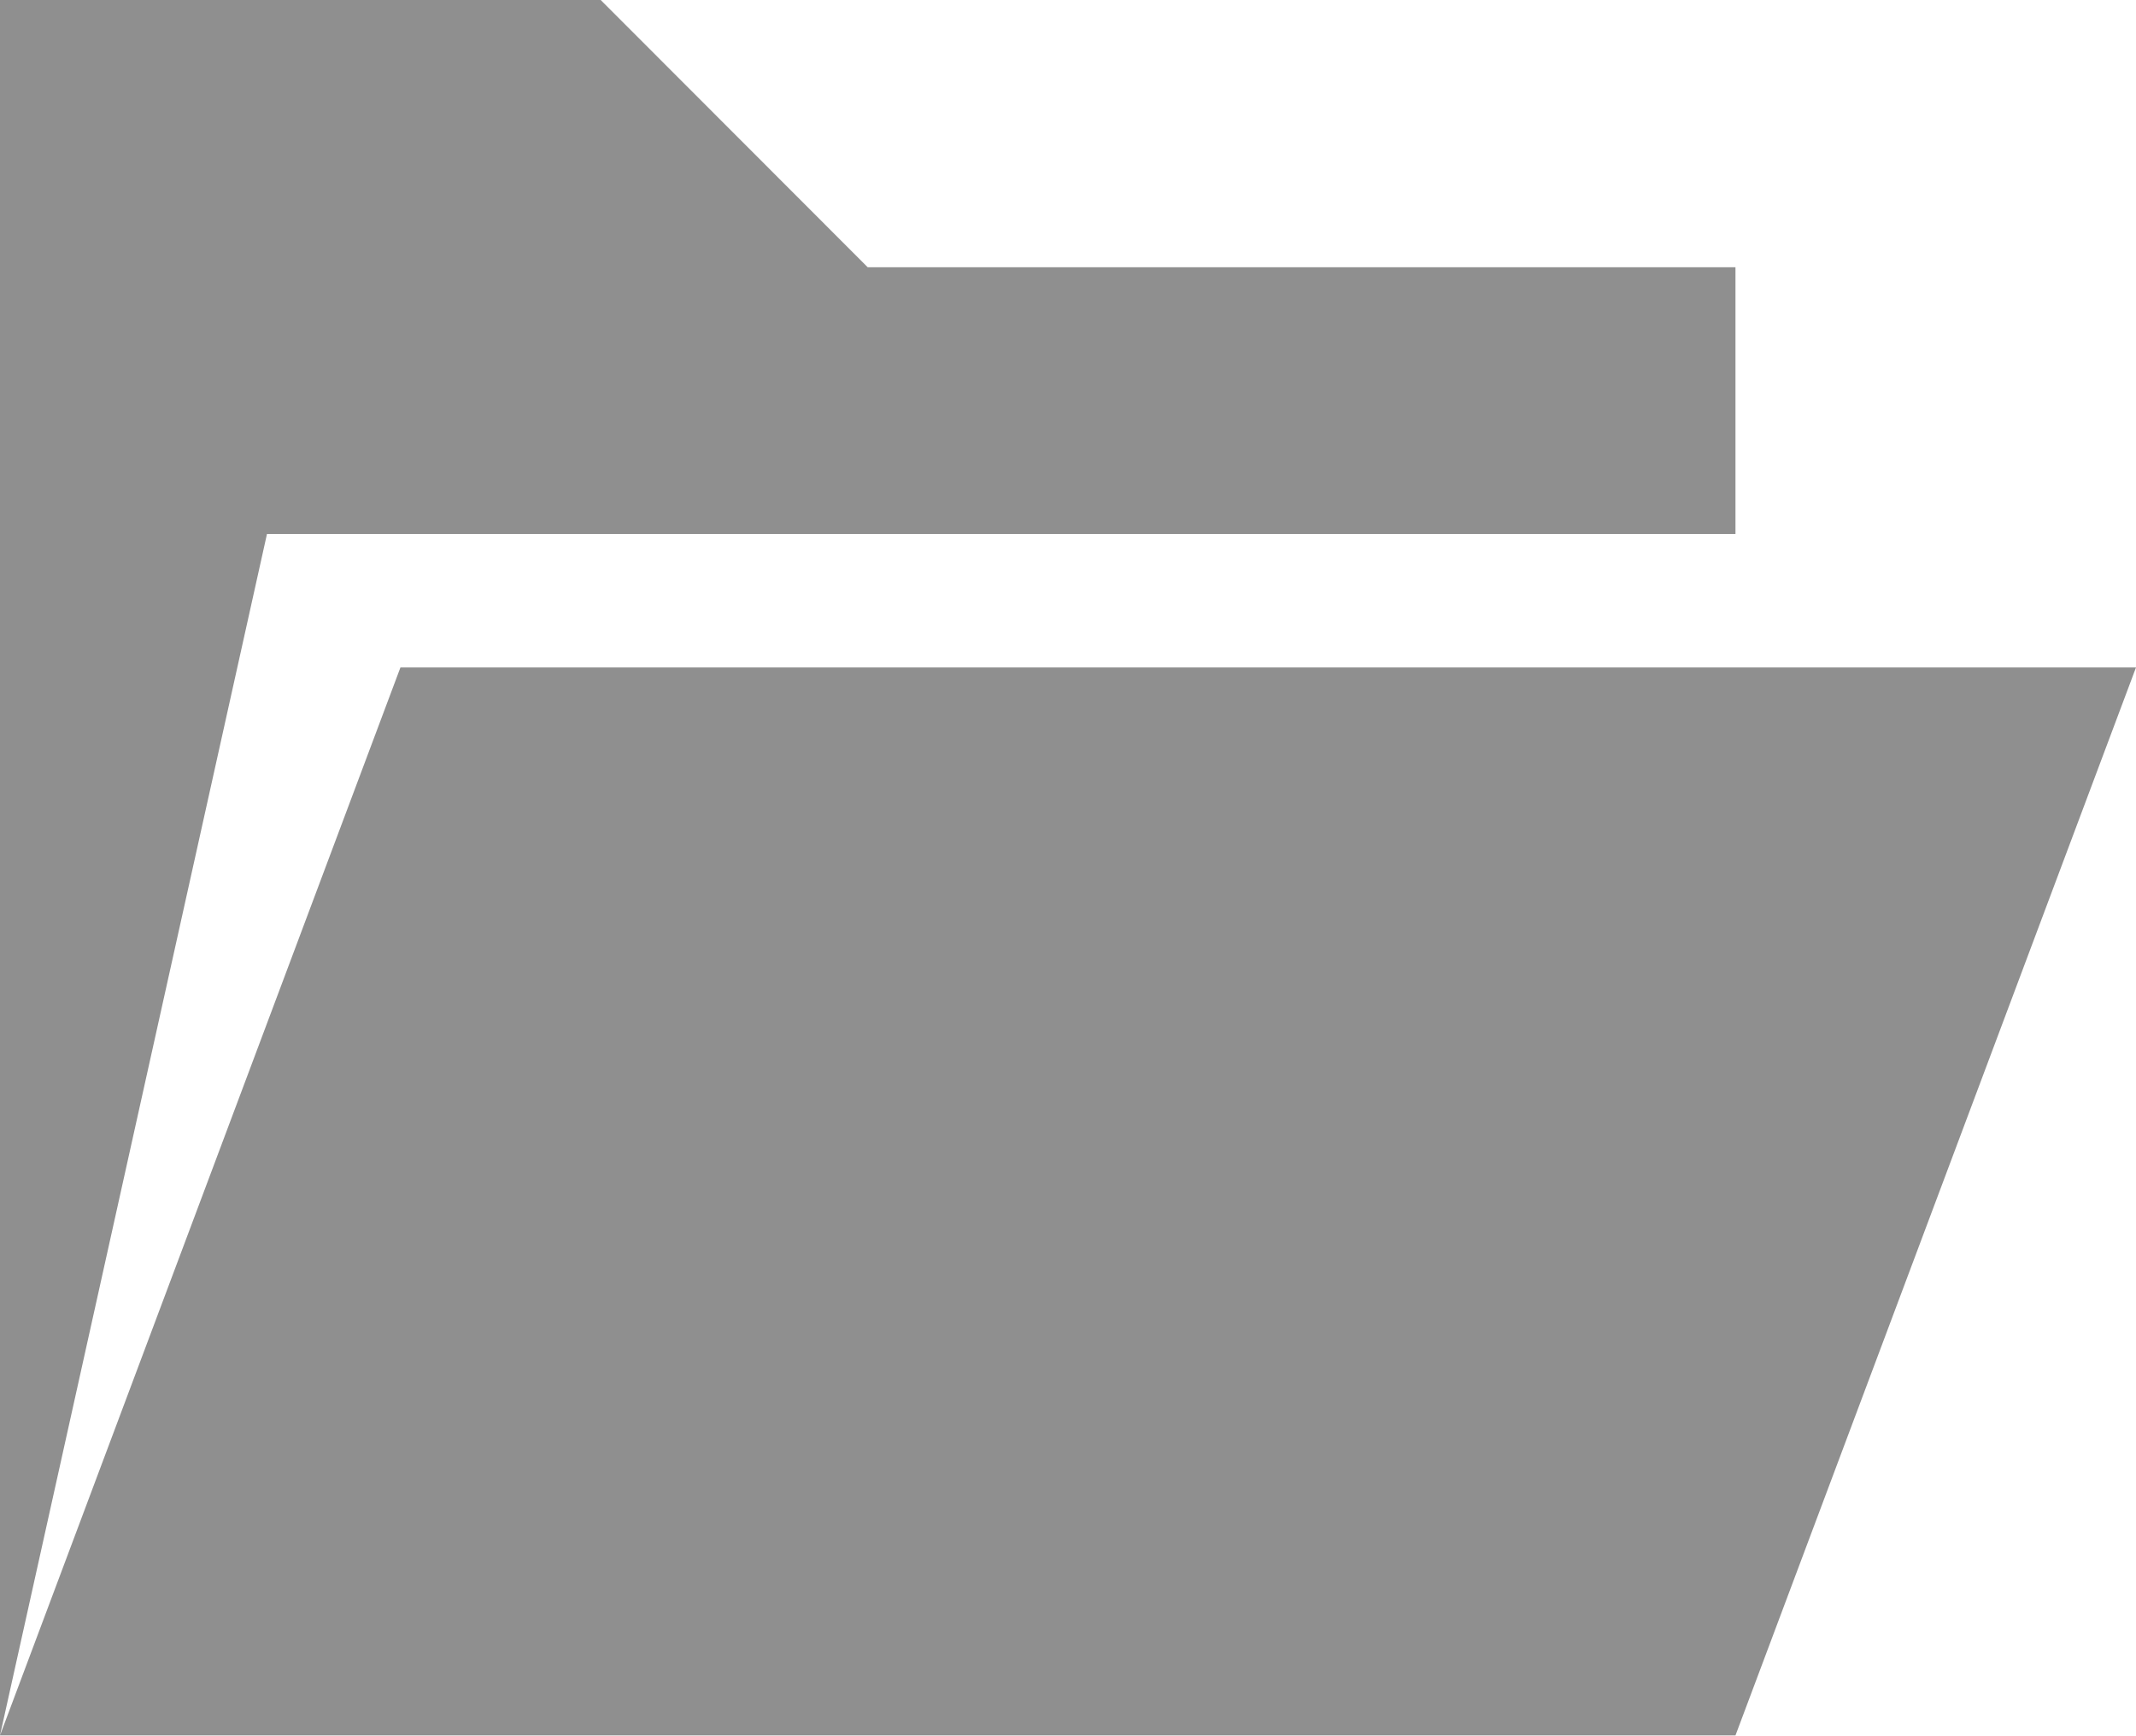
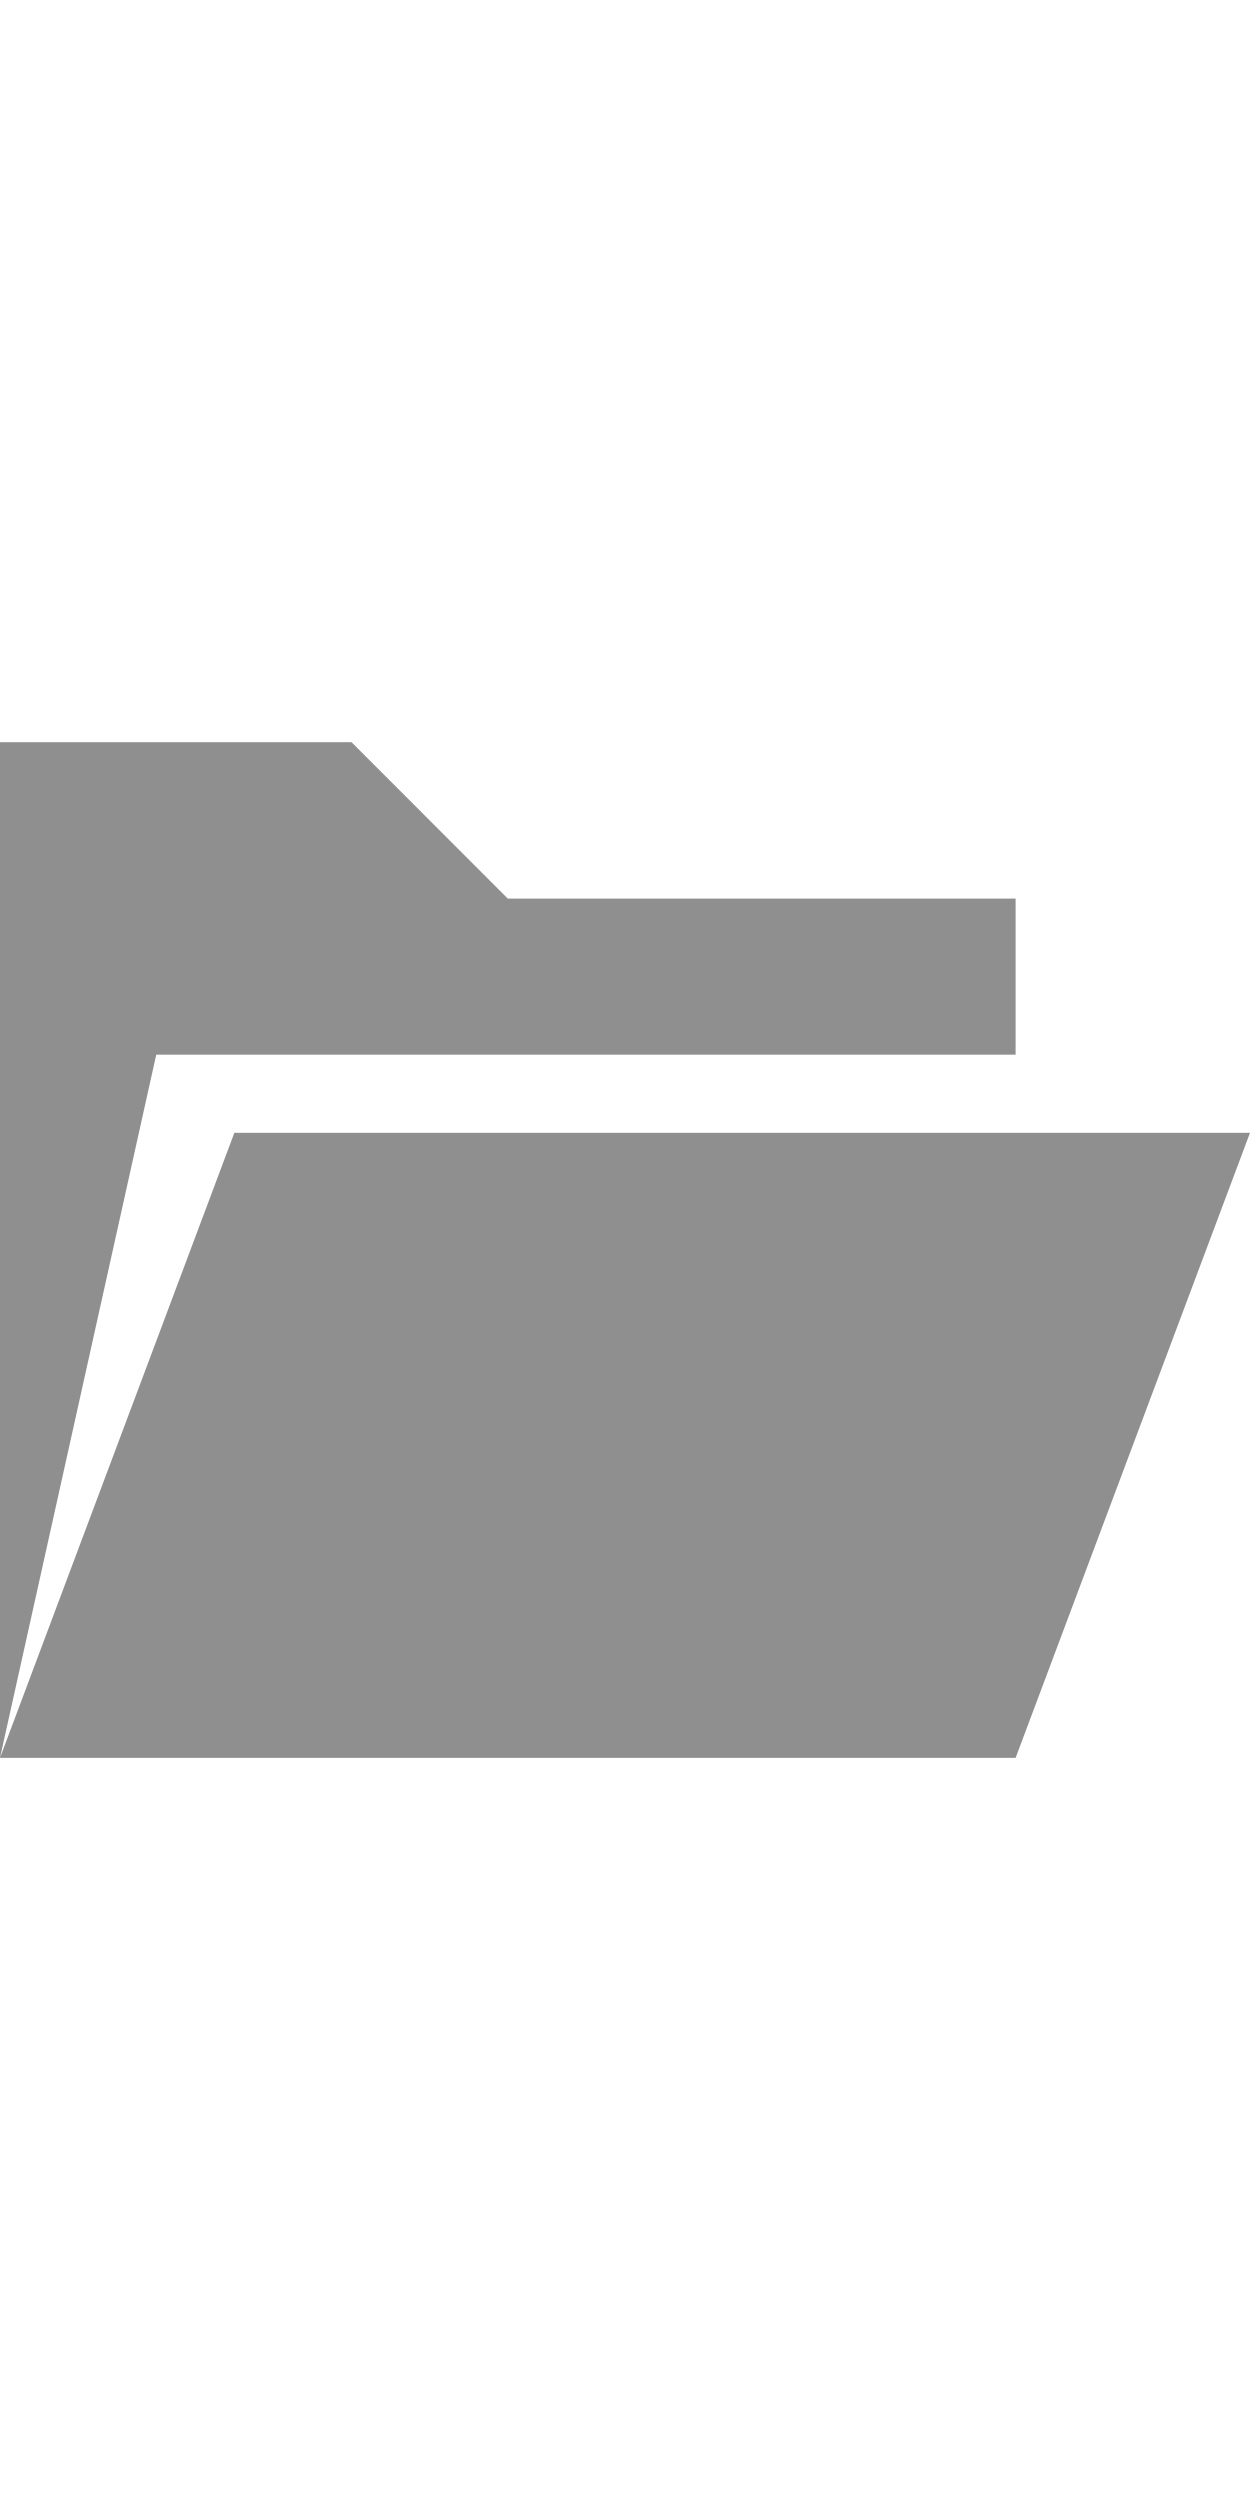
- <svg xmlns="http://www.w3.org/2000/svg" width="23.305" height="18.935" viewBox="0 0 23.305 18.935">
+ <svg xmlns="http://www.w3.org/2000/svg" width="25" height="50" viewBox="0 0 23.305 18.935">
  <path id="Icon_metro-folder-open" data-name="Icon metro-folder-open" d="M21.506,24.72l4.37-11.653H6.94L2.571,24.72ZM5.484,11.61,2.571,24.72V5.784H9.125L12.038,8.7h9.468V11.61Z" transform="translate(-2.571 -5.784)" opacity="0.44" />
</svg>
